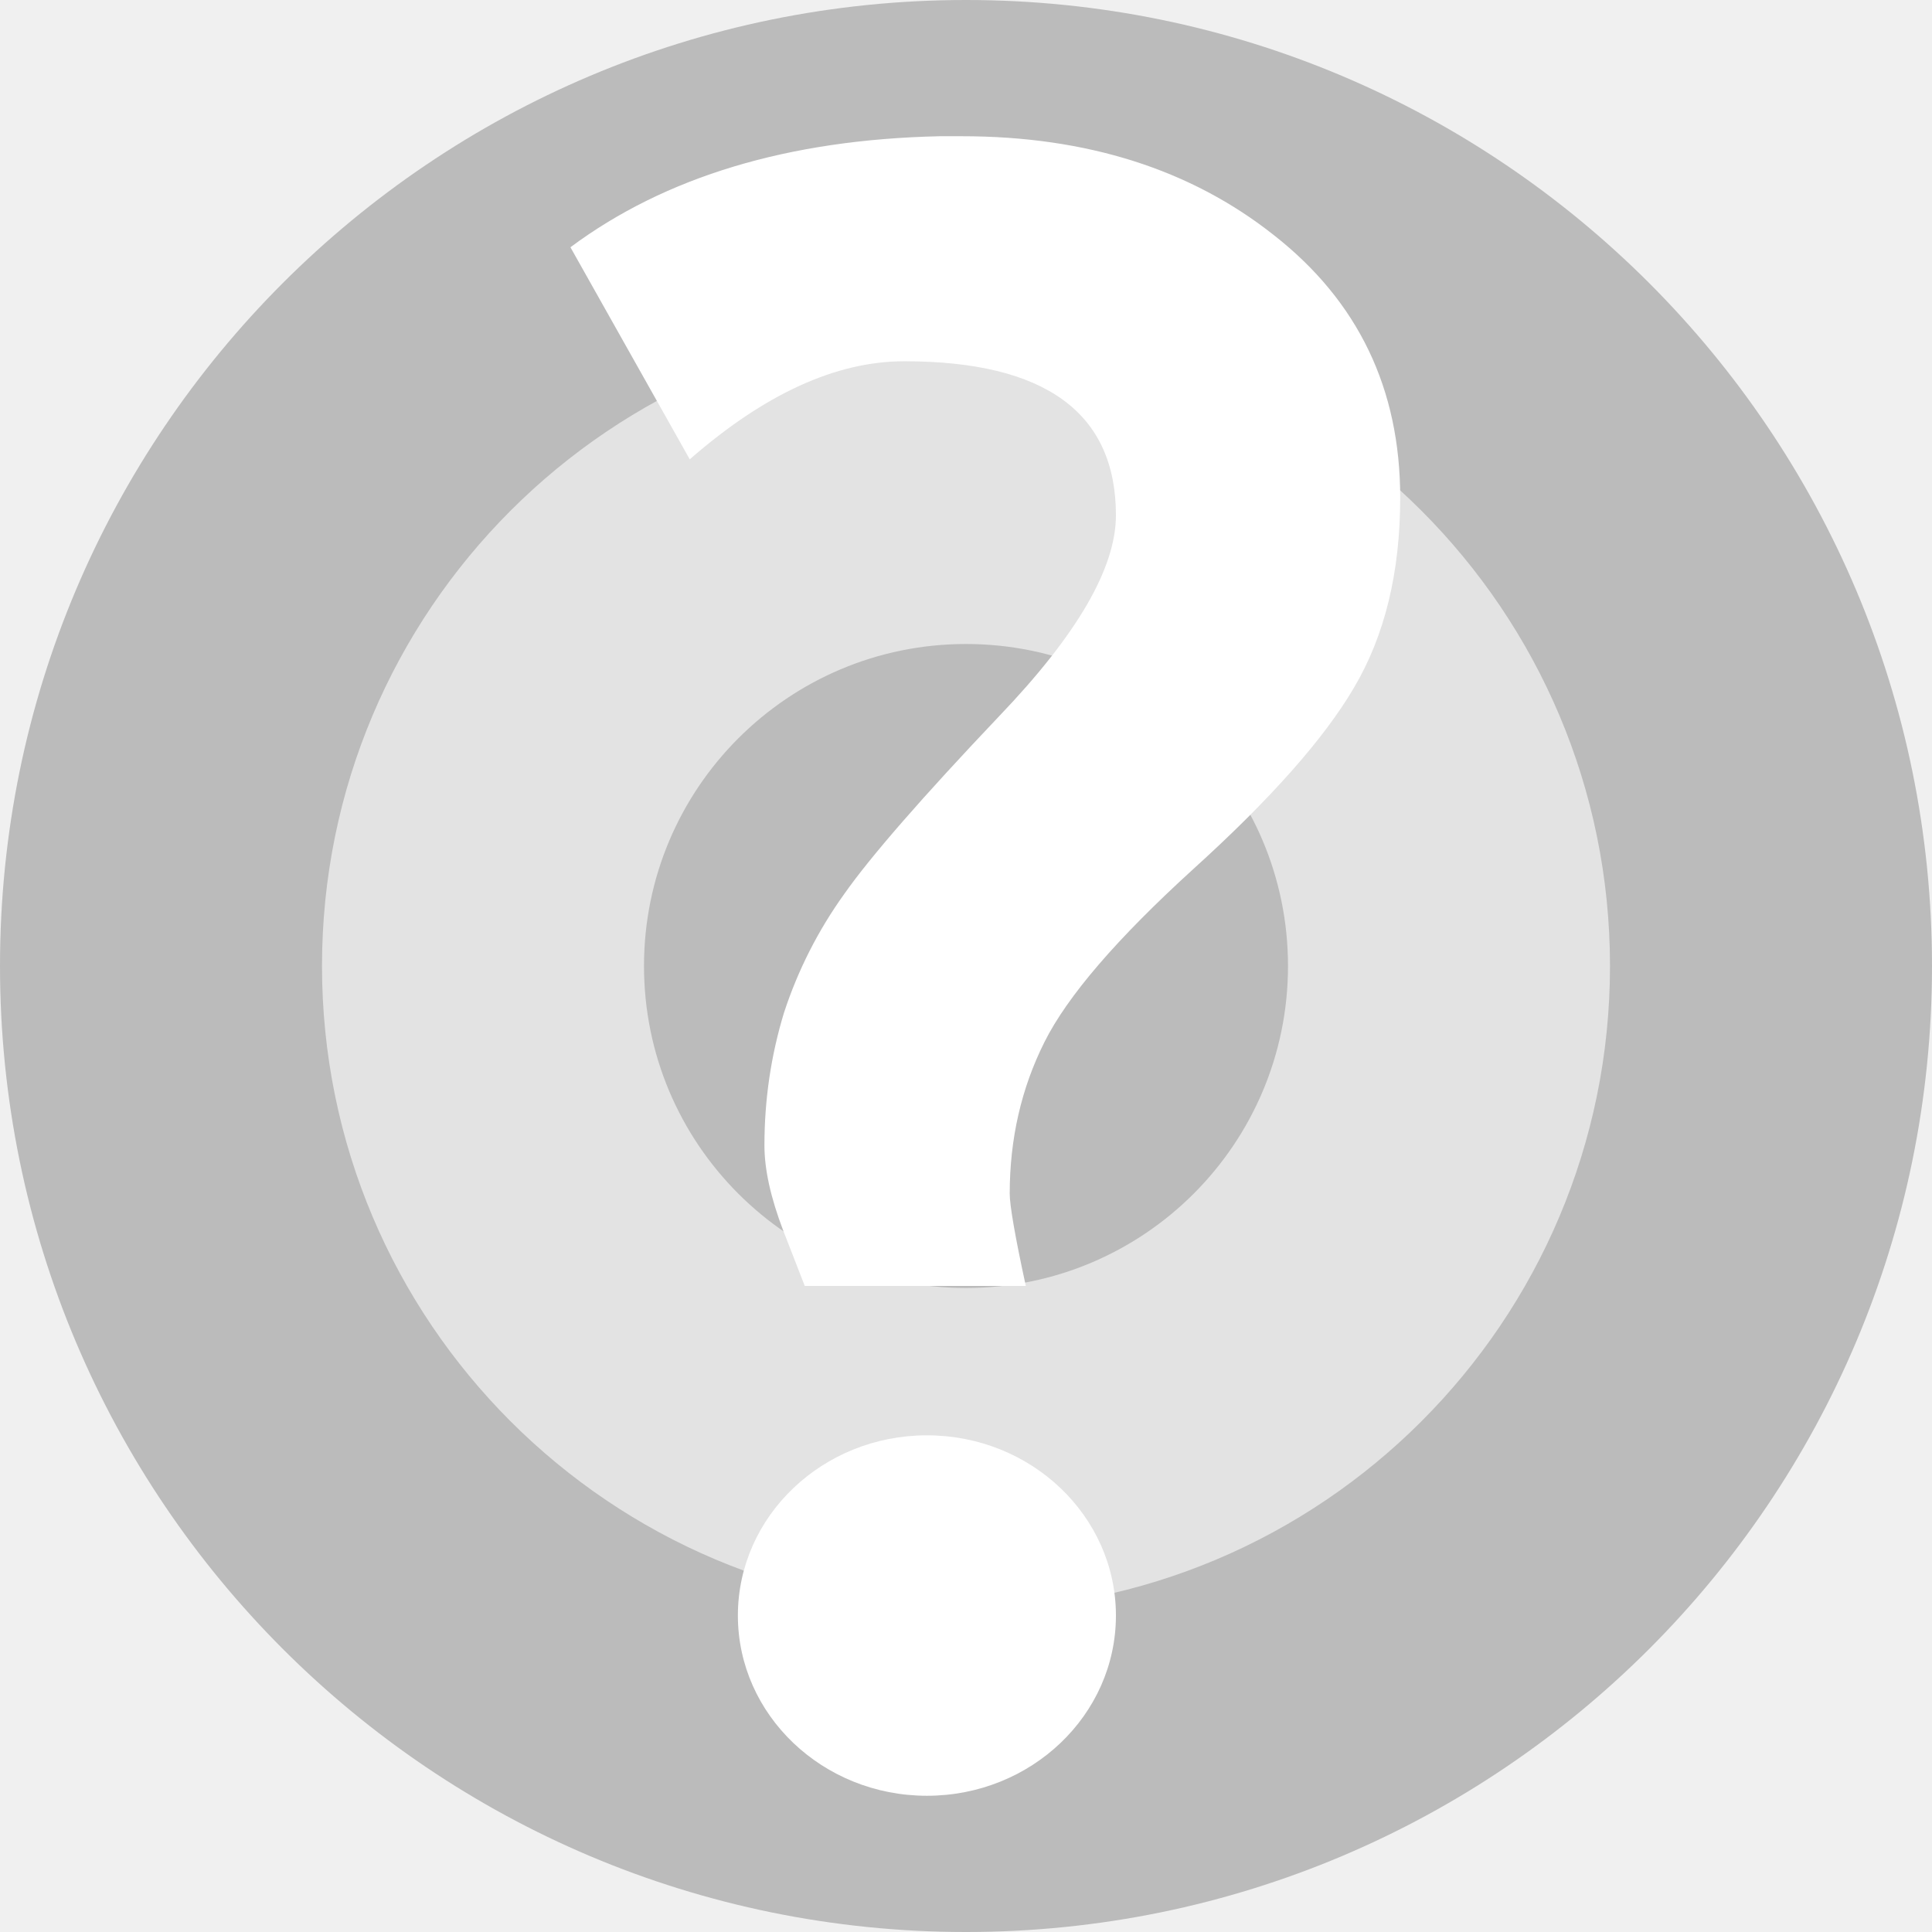
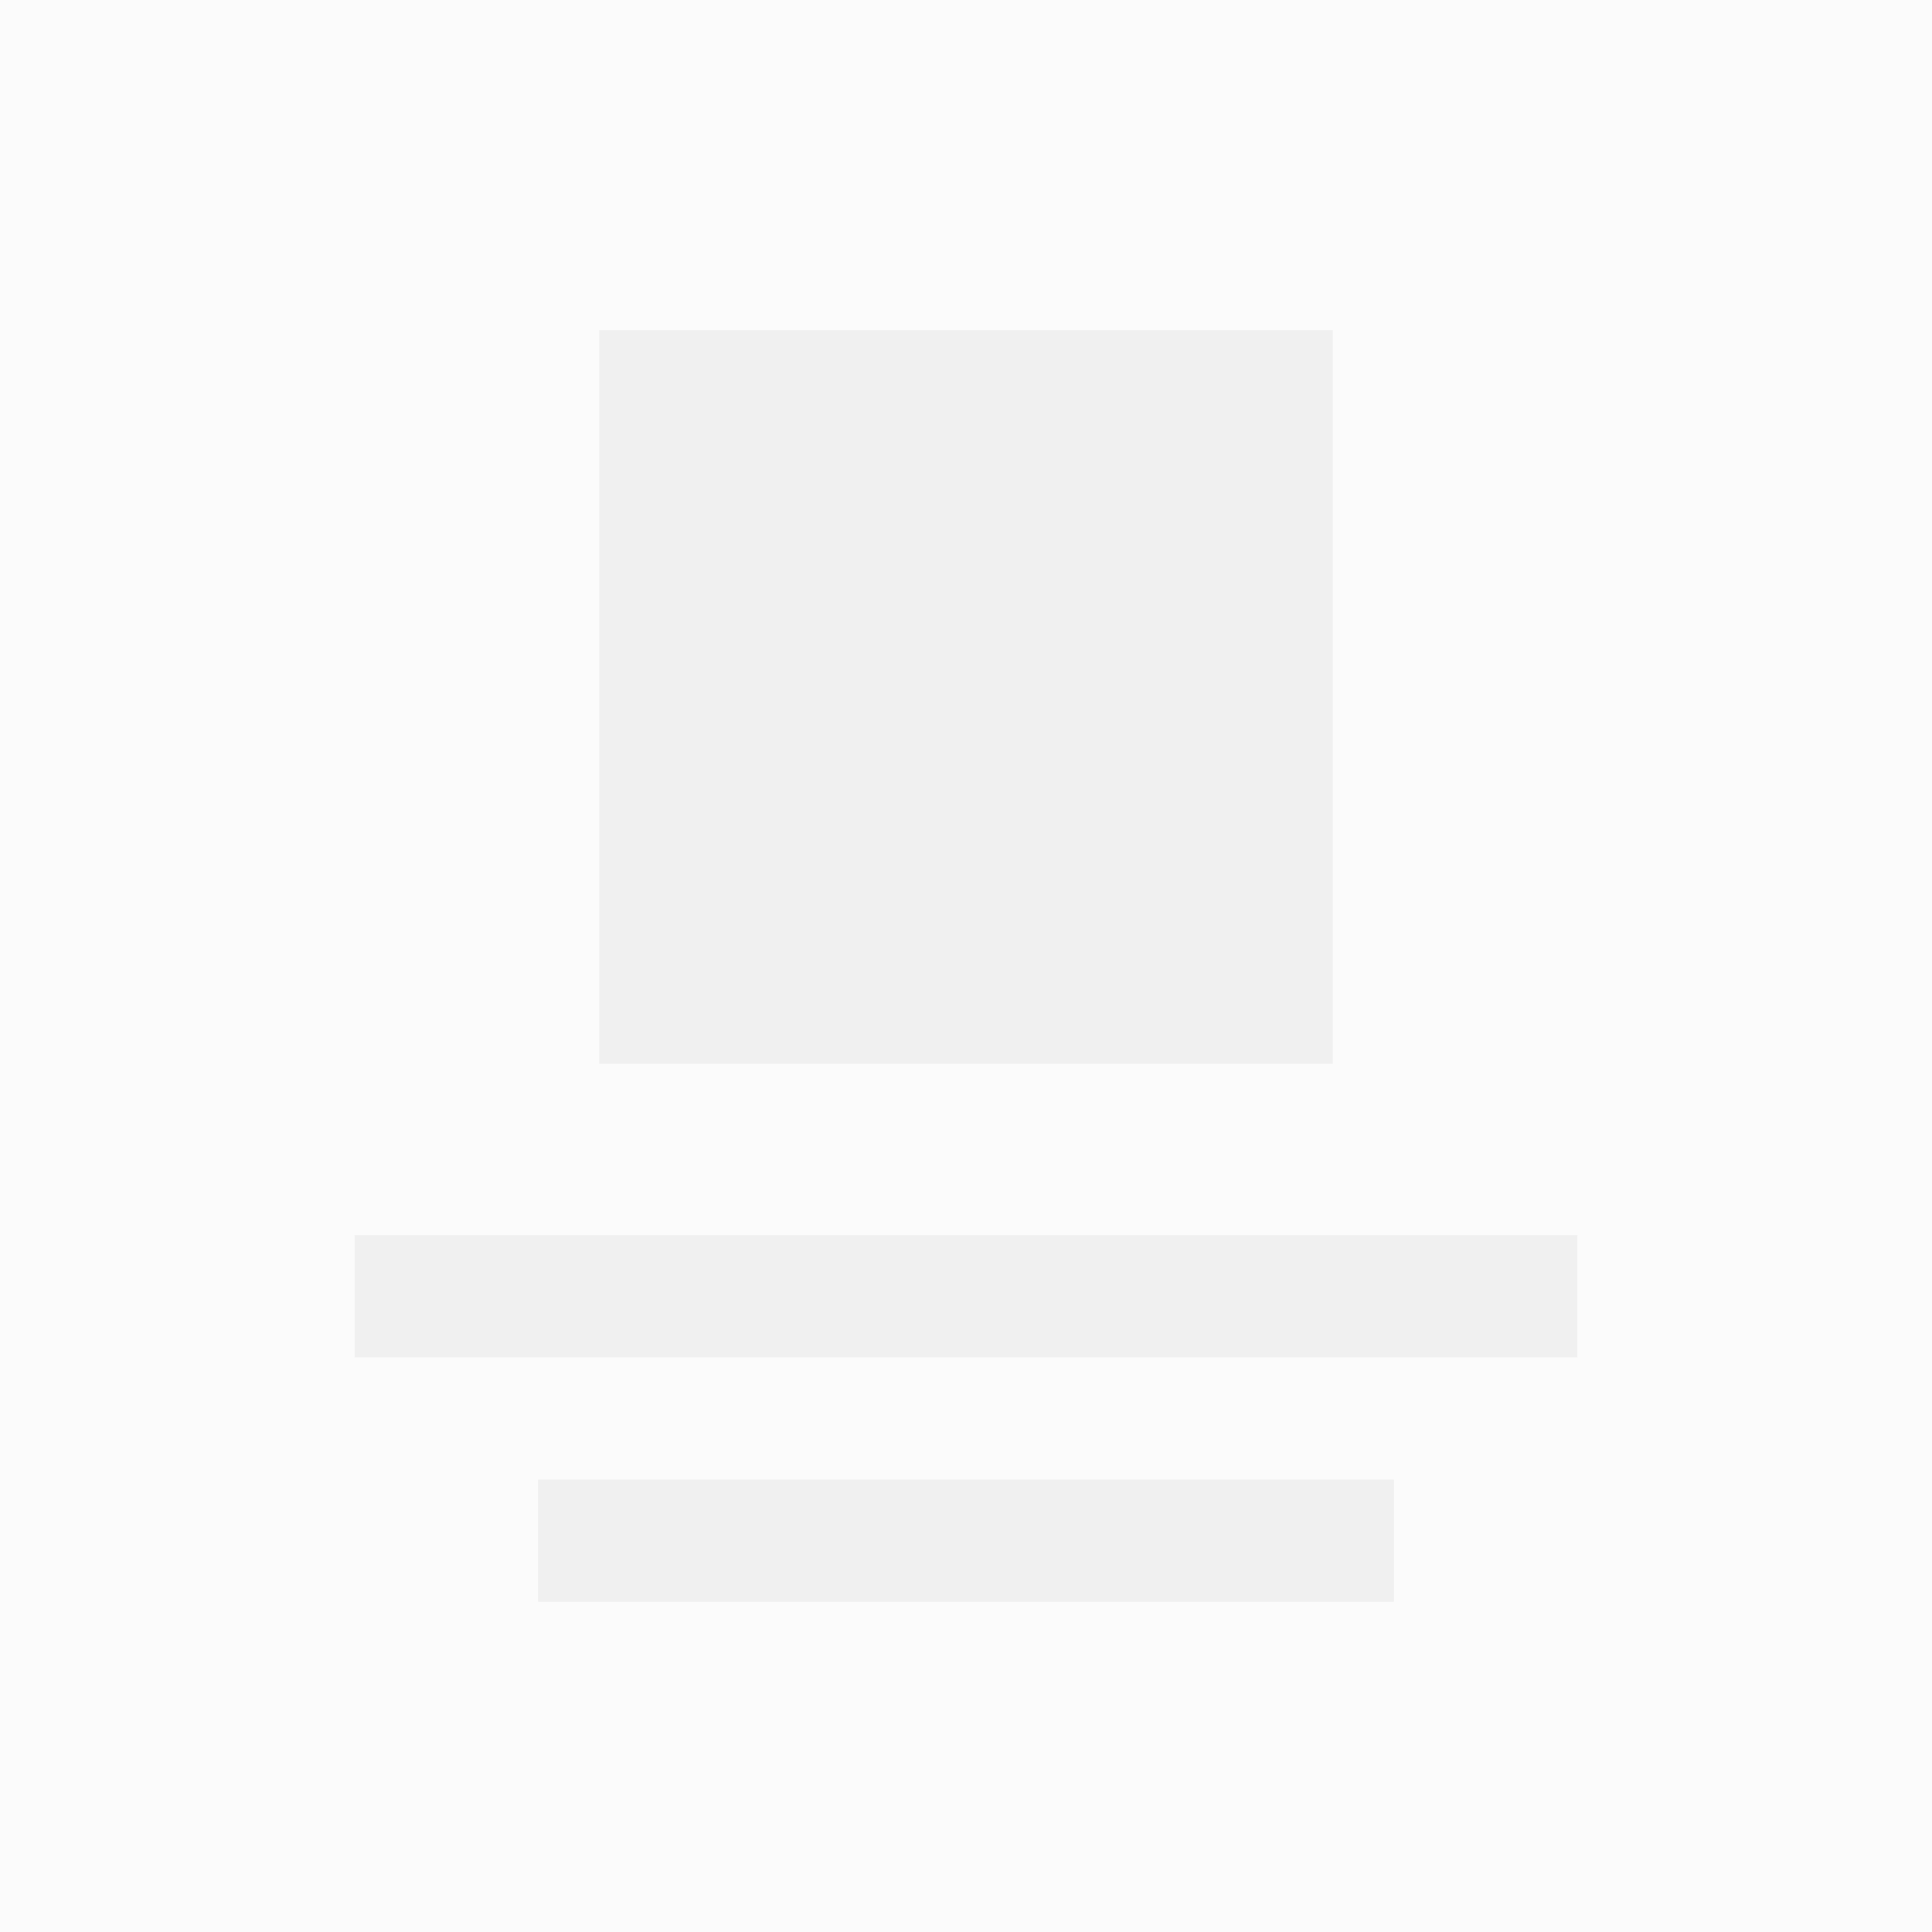
- <svg xmlns="http://www.w3.org/2000/svg" version="1.0" width="600" height="600">
-   <circle cx="300" cy="300" r="300" fill="#bbb" />
-   <circle cx="300" cy="300" r="200" fill="#e3e3e3" />
-   <circle cx="300" cy="300" r="100" fill="#bbb" />
-   <path d="M 346.561,501.722 C 346.561,532.593 320.276,557.692 287.858,557.692 C 255.492,557.692 229.156,532.593 229.156,501.722 C 229.156,470.85 255.492,445.751 287.858,445.751 C 320.276,445.751 346.561,470.85 346.561,501.722 z M 291.827,42.308 L 298.733,42.308 C 337.49,42.308 369.856,52.615 395.677,73.076 C 421.755,93.537 434.846,120.698 434.846,154.558 C 434.846,177.751 430.053,197.387 420.518,213.518 C 411.19,229.444 394.492,248.255 370.578,269.902 C 346.87,291.496 331.512,309.328 324.348,323.656 C 317.184,337.984 313.576,353.652 313.576,370.711 C 313.576,374.318 315.225,383.905 318.575,399.366 L 249.926,399.366 L 243.175,381.998 C 239.361,371.948 237.402,363.238 237.402,355.713 C 237.402,341.385 239.464,327.676 243.484,314.482 C 247.813,301.288 254.049,288.971 262.192,277.632 C 270.335,266.036 286.415,247.585 310.329,222.383 C 334.501,197.129 346.561,176.411 346.561,160.022 C 346.561,128.222 324.657,112.194 280.849,112.194 C 259.564,112.194 237.402,122.398 214.21,142.653 L 177.154,76.787 C 206.582,54.883 244.824,43.338 291.827,42.308 z" fill="#fff" />
+ <svg xmlns="http://www.w3.org/2000/svg" viewBox="0 0 316 316">
+   <path d="M0 0h316v316H0V0zm58 202v20h200v-20H58zm30 40v20h140v-20H88zM98 54v120h120V54H98z" fill="#FBFBFB" fill-rule="evenodd" />
</svg>
